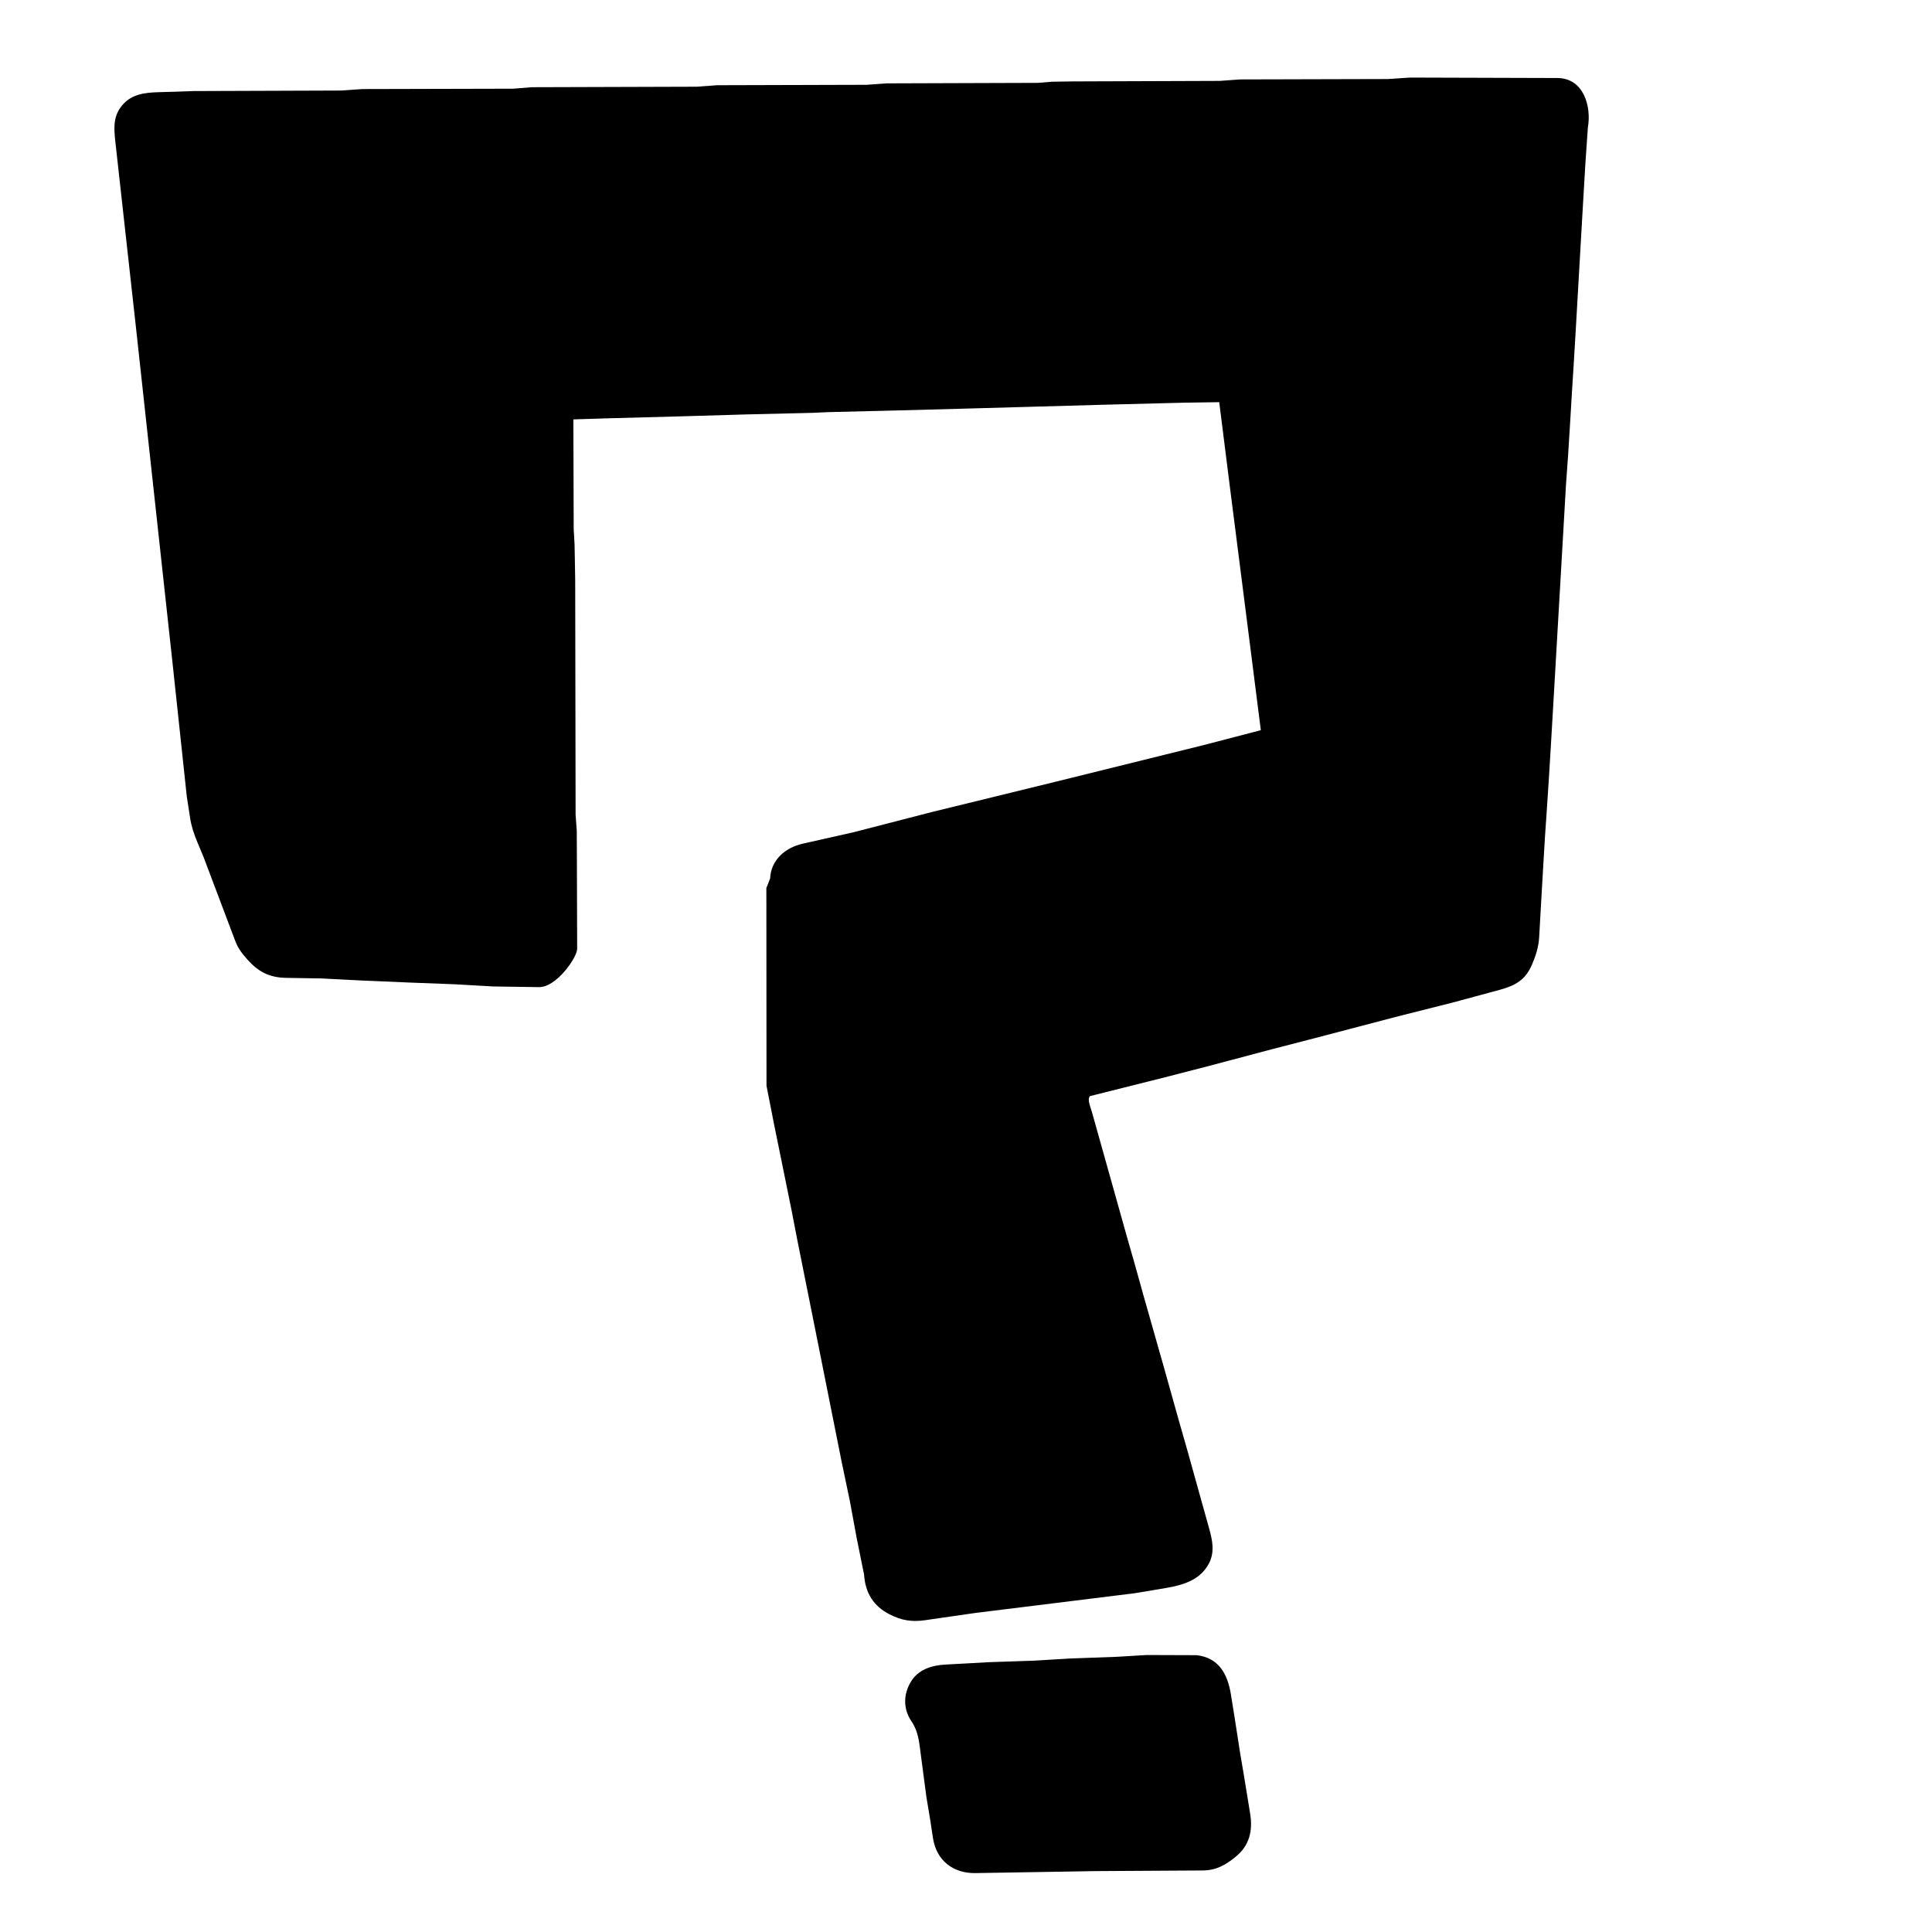
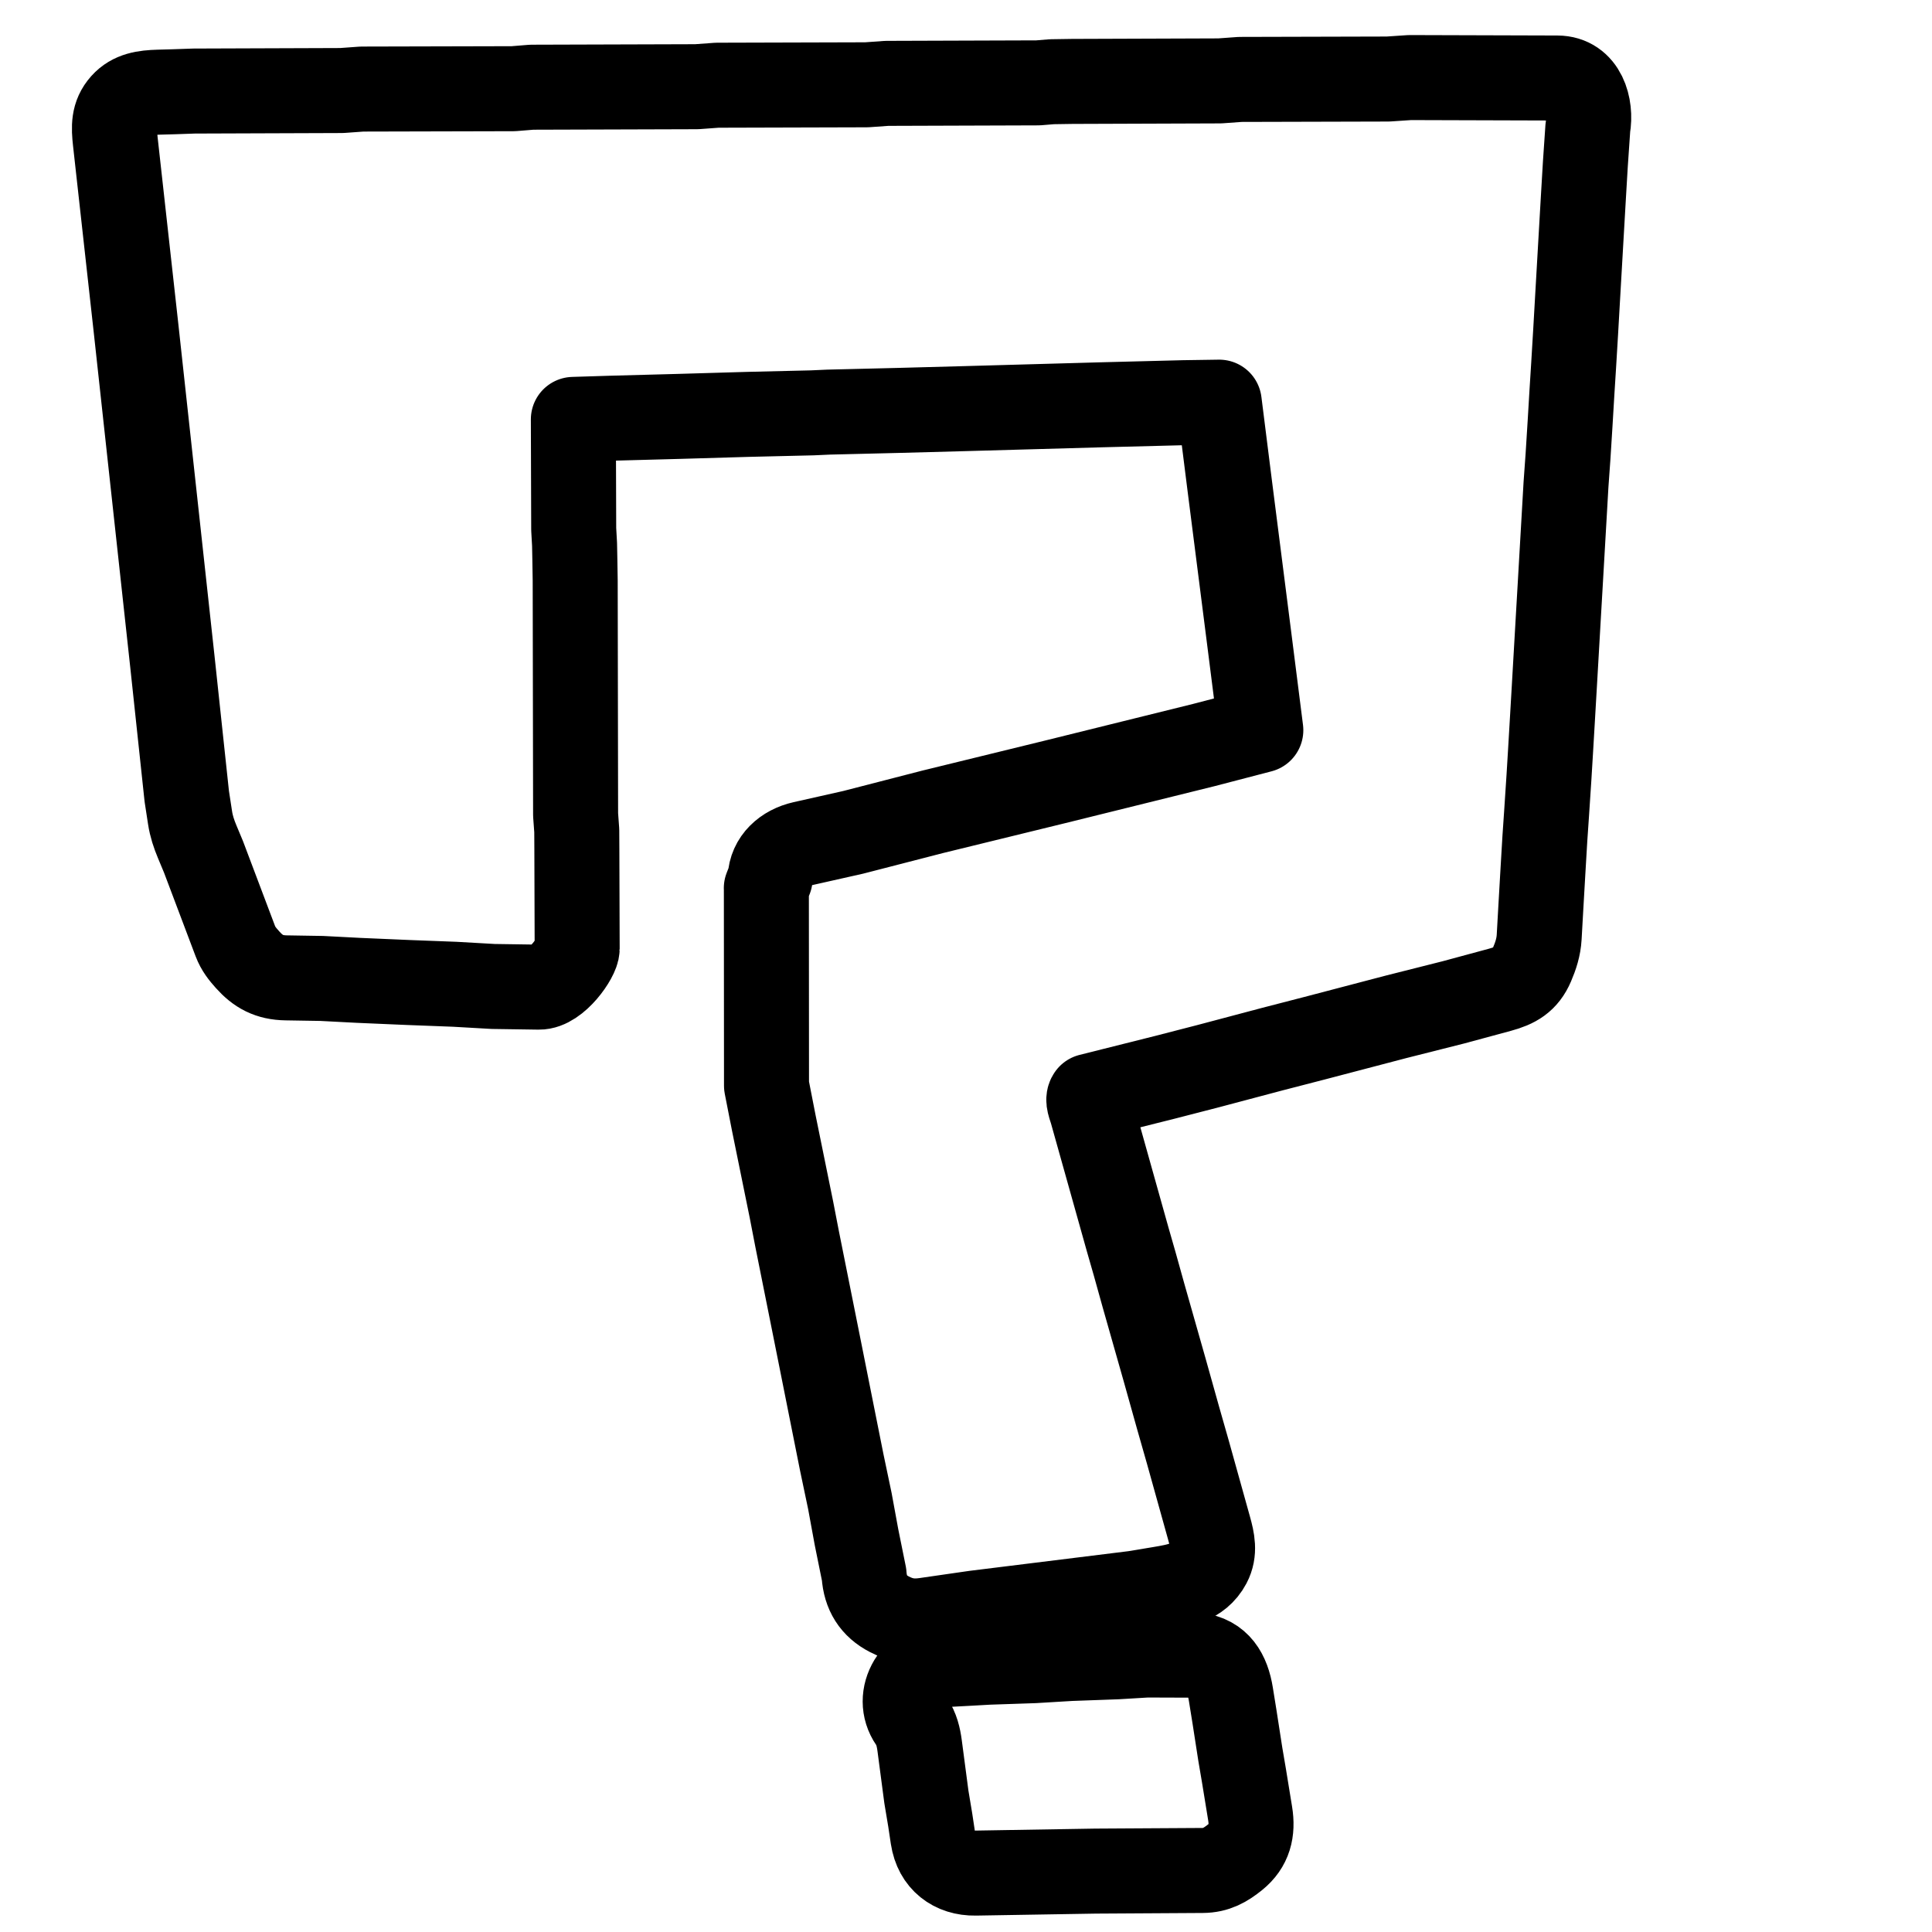
- <svg xmlns="http://www.w3.org/2000/svg" id="Layer_1" data-name="Layer 1" viewBox="0 0 1000 1000">
-   <path d="M396.64,459.72l1.97-5c.39-9.51,7.72-15.97,16.95-18.05l26.01-5.85,41.17-10.62,63.51-15.54,76.77-19.01,29.58-7.71-6.21-48.98-9.92-77.87-5.4-42.93-18.25.27-42.66,1.09-34.2.96-36.75,1.03-34.16.92-36.14.88-8.46.38-33.33.79-35.77,1.05-35.07.94-19.51.61.18,56.86.44,7.82.16,8.22.17,10.55.21,121.17.6,8.23.05,9.64.16,51.51c.01,4.42-10.65,20-19.82,19.86l-23.65-.35-19.84-1.13-24.13-.92-25.76-1.11-19.03-.99-18.41-.3c-8.8-.14-14.48-3.25-19.97-9.41-2.62-2.94-4.82-5.61-6.33-9.6l-16.47-43.62-3.23-7.74c-1.73-4.14-3.05-8.08-3.73-12.54l-1.7-11.08-7.34-68.74-18.95-173.84-10.7-96.42c-.82-7.42-1.05-13.5,3.95-19.09,4.69-5.25,11.11-6.14,18.46-6.35l7.9-.22,10.45-.36,76.4-.27,10.51-.76,78.4-.19,9.46-.77,85.44-.26,10.52-.77,77.41-.22,10.41-.74,78.32-.26,7.14-.59,10.55-.16,76.38-.27,10.51-.76,76.54-.2,11.32-.76,76.29.23c13.72.04,17.77,14.79,15.83,25.65l-1.29,18.9-1.01,17.02-1.04,18-.98,17-.98,17-1.03,18-1.02,17-.89,14.13-.97,16.3-1.06,16.9-1.05,14.65-.98,17.03-1.04,18-.98,17-.99,17-.98,17-1.04,18-.99,17-1,17-.82,13.5-1.23,18.69-.88,12.87-1.06,17.95-.98,16.99-.91,16.09c-.3,5.21-1.8,9.75-3.75,14.3-3.34,7.81-8.53,10.79-16.65,12.98l-24,6.49-29.66,7.49-41.87,10.98-22.35,5.78-32.98,8.75-22.4,5.78-38.9,9.76c-1.42,1.93.23,5.24,1.04,8.11l18.57,66.2,3.58,12.47,4.55,16.33,10.88,38.28,7.01,25.02,5.14,18.02,10.92,39.17c1.7,6.1,3.11,12.28-.09,18.34-5.22,9.87-15.89,11.61-25.75,13.25l-12.7,2.11-82.63,10.23-25.69,3.71c-7.06,1.02-12.38.12-18.51-3.02-8.32-4.26-12.57-11.07-13.19-20.6l-3.92-19.37-3.42-18.64-4.19-19.95-4.98-24.95-6.14-30.79-3.49-17.46-8.51-42.49-2.97-15.35-9.09-44.65-3.79-19.36-.07-102.21Z" />
-   <path d="M482.87,951.23l-1.38-9.18-2-11.99-3.47-26.35c-.61-4.65-1.64-8.97-4.22-12.73-4.46-6.48-4.17-14.13-.38-20.44,3.75-6.25,10.48-8.57,18.12-8.98l11.05-.59,11.1-.62,23.44-.79,18.86-1.13,24.04-.87,15.54-.93,25.8.09c11.28,1.26,16.01,9.55,17.72,20.2l1.85,11.47,3.05,19.65,1.86,10.91,3.2,19.63c1.5,9.21-.37,16.75-7.6,22.59-5.12,4.13-9.87,6.94-17.01,6.98l-55.49.33-62.08,1.03c-11.43.19-20.2-6.39-21.99-18.29Z" />
+ <svg xmlns="http://www.w3.org/2000/svg" id="Layer_1" data-name="Layer 1" viewBox="0 0 1000 1000" fill="none" stroke="#000" stroke-width="44" stroke-linecap="round" stroke-linejoin="round">
+   <path fill="none" d="M396.64,459.72l1.97-5c.39-9.51,7.72-15.97,16.95-18.05l26.01-5.85,41.17-10.62,63.51-15.54,76.77-19.01,29.58-7.71-6.21-48.98-9.92-77.87-5.4-42.93-18.25.27-42.66,1.09-34.2.96-36.75,1.03-34.16.92-36.14.88-8.46.38-33.33.79-35.77,1.05-35.07.94-19.51.61.18,56.86.44,7.82.16,8.22.17,10.55.21,121.17.6,8.23.05,9.64.16,51.51c.01,4.42-10.65,20-19.82,19.86l-23.65-.35-19.84-1.13-24.13-.92-25.76-1.11-19.03-.99-18.41-.3c-8.8-.14-14.48-3.25-19.97-9.41-2.62-2.94-4.82-5.61-6.33-9.6l-16.47-43.62-3.23-7.74c-1.73-4.14-3.05-8.08-3.73-12.54l-1.7-11.08-7.34-68.74-18.95-173.84-10.7-96.42c-.82-7.42-1.05-13.5,3.95-19.09,4.69-5.25,11.11-6.14,18.46-6.35l7.9-.22,10.45-.36,76.4-.27,10.51-.76,78.4-.19,9.46-.77,85.44-.26,10.52-.77,77.41-.22,10.41-.74,78.32-.26,7.14-.59,10.55-.16,76.38-.27,10.51-.76,76.54-.2,11.32-.76,76.29.23c13.72.04,17.77,14.79,15.83,25.65l-1.29,18.9-1.01,17.02-1.04,18-.98,17-.98,17-1.03,18-1.02,17-.89,14.13-.97,16.3-1.06,16.9-1.05,14.65-.98,17.03-1.04,18-.98,17-.99,17-.98,17-1.04,18-.99,17-1,17-.82,13.5-1.23,18.69-.88,12.87-1.06,17.95-.98,16.99-.91,16.09c-.3,5.21-1.8,9.75-3.75,14.3-3.34,7.81-8.53,10.79-16.65,12.98l-24,6.49-29.66,7.49-41.87,10.98-22.35,5.78-32.98,8.75-22.4,5.78-38.9,9.76c-1.42,1.93.23,5.24,1.04,8.11l18.57,66.2,3.58,12.47,4.55,16.33,10.88,38.28,7.01,25.02,5.14,18.02,10.92,39.17c1.7,6.1,3.11,12.28-.09,18.34-5.22,9.87-15.89,11.61-25.75,13.25l-12.7,2.11-82.63,10.23-25.69,3.71c-7.06,1.02-12.38.12-18.51-3.02-8.32-4.26-12.57-11.07-13.19-20.6l-3.92-19.37-3.42-18.64-4.19-19.95-4.98-24.95-6.14-30.79-3.49-17.46-8.51-42.49-2.97-15.35-9.09-44.65-3.79-19.36-.07-102.21Z" />
+   <path fill="none" d="M482.87,951.23l-1.38-9.18-2-11.99-3.47-26.35c-.61-4.65-1.64-8.97-4.22-12.73-4.46-6.48-4.17-14.13-.38-20.44,3.75-6.25,10.48-8.57,18.12-8.98l11.05-.59,11.1-.62,23.44-.79,18.86-1.13,24.04-.87,15.54-.93,25.8.09c11.28,1.26,16.01,9.55,17.72,20.2l1.85,11.47,3.05,19.65,1.86,10.91,3.2,19.63c1.5,9.21-.37,16.75-7.6,22.59-5.12,4.13-9.87,6.94-17.01,6.98l-55.49.33-62.08,1.03c-11.43.19-20.2-6.39-21.99-18.29Z" />
</svg>
